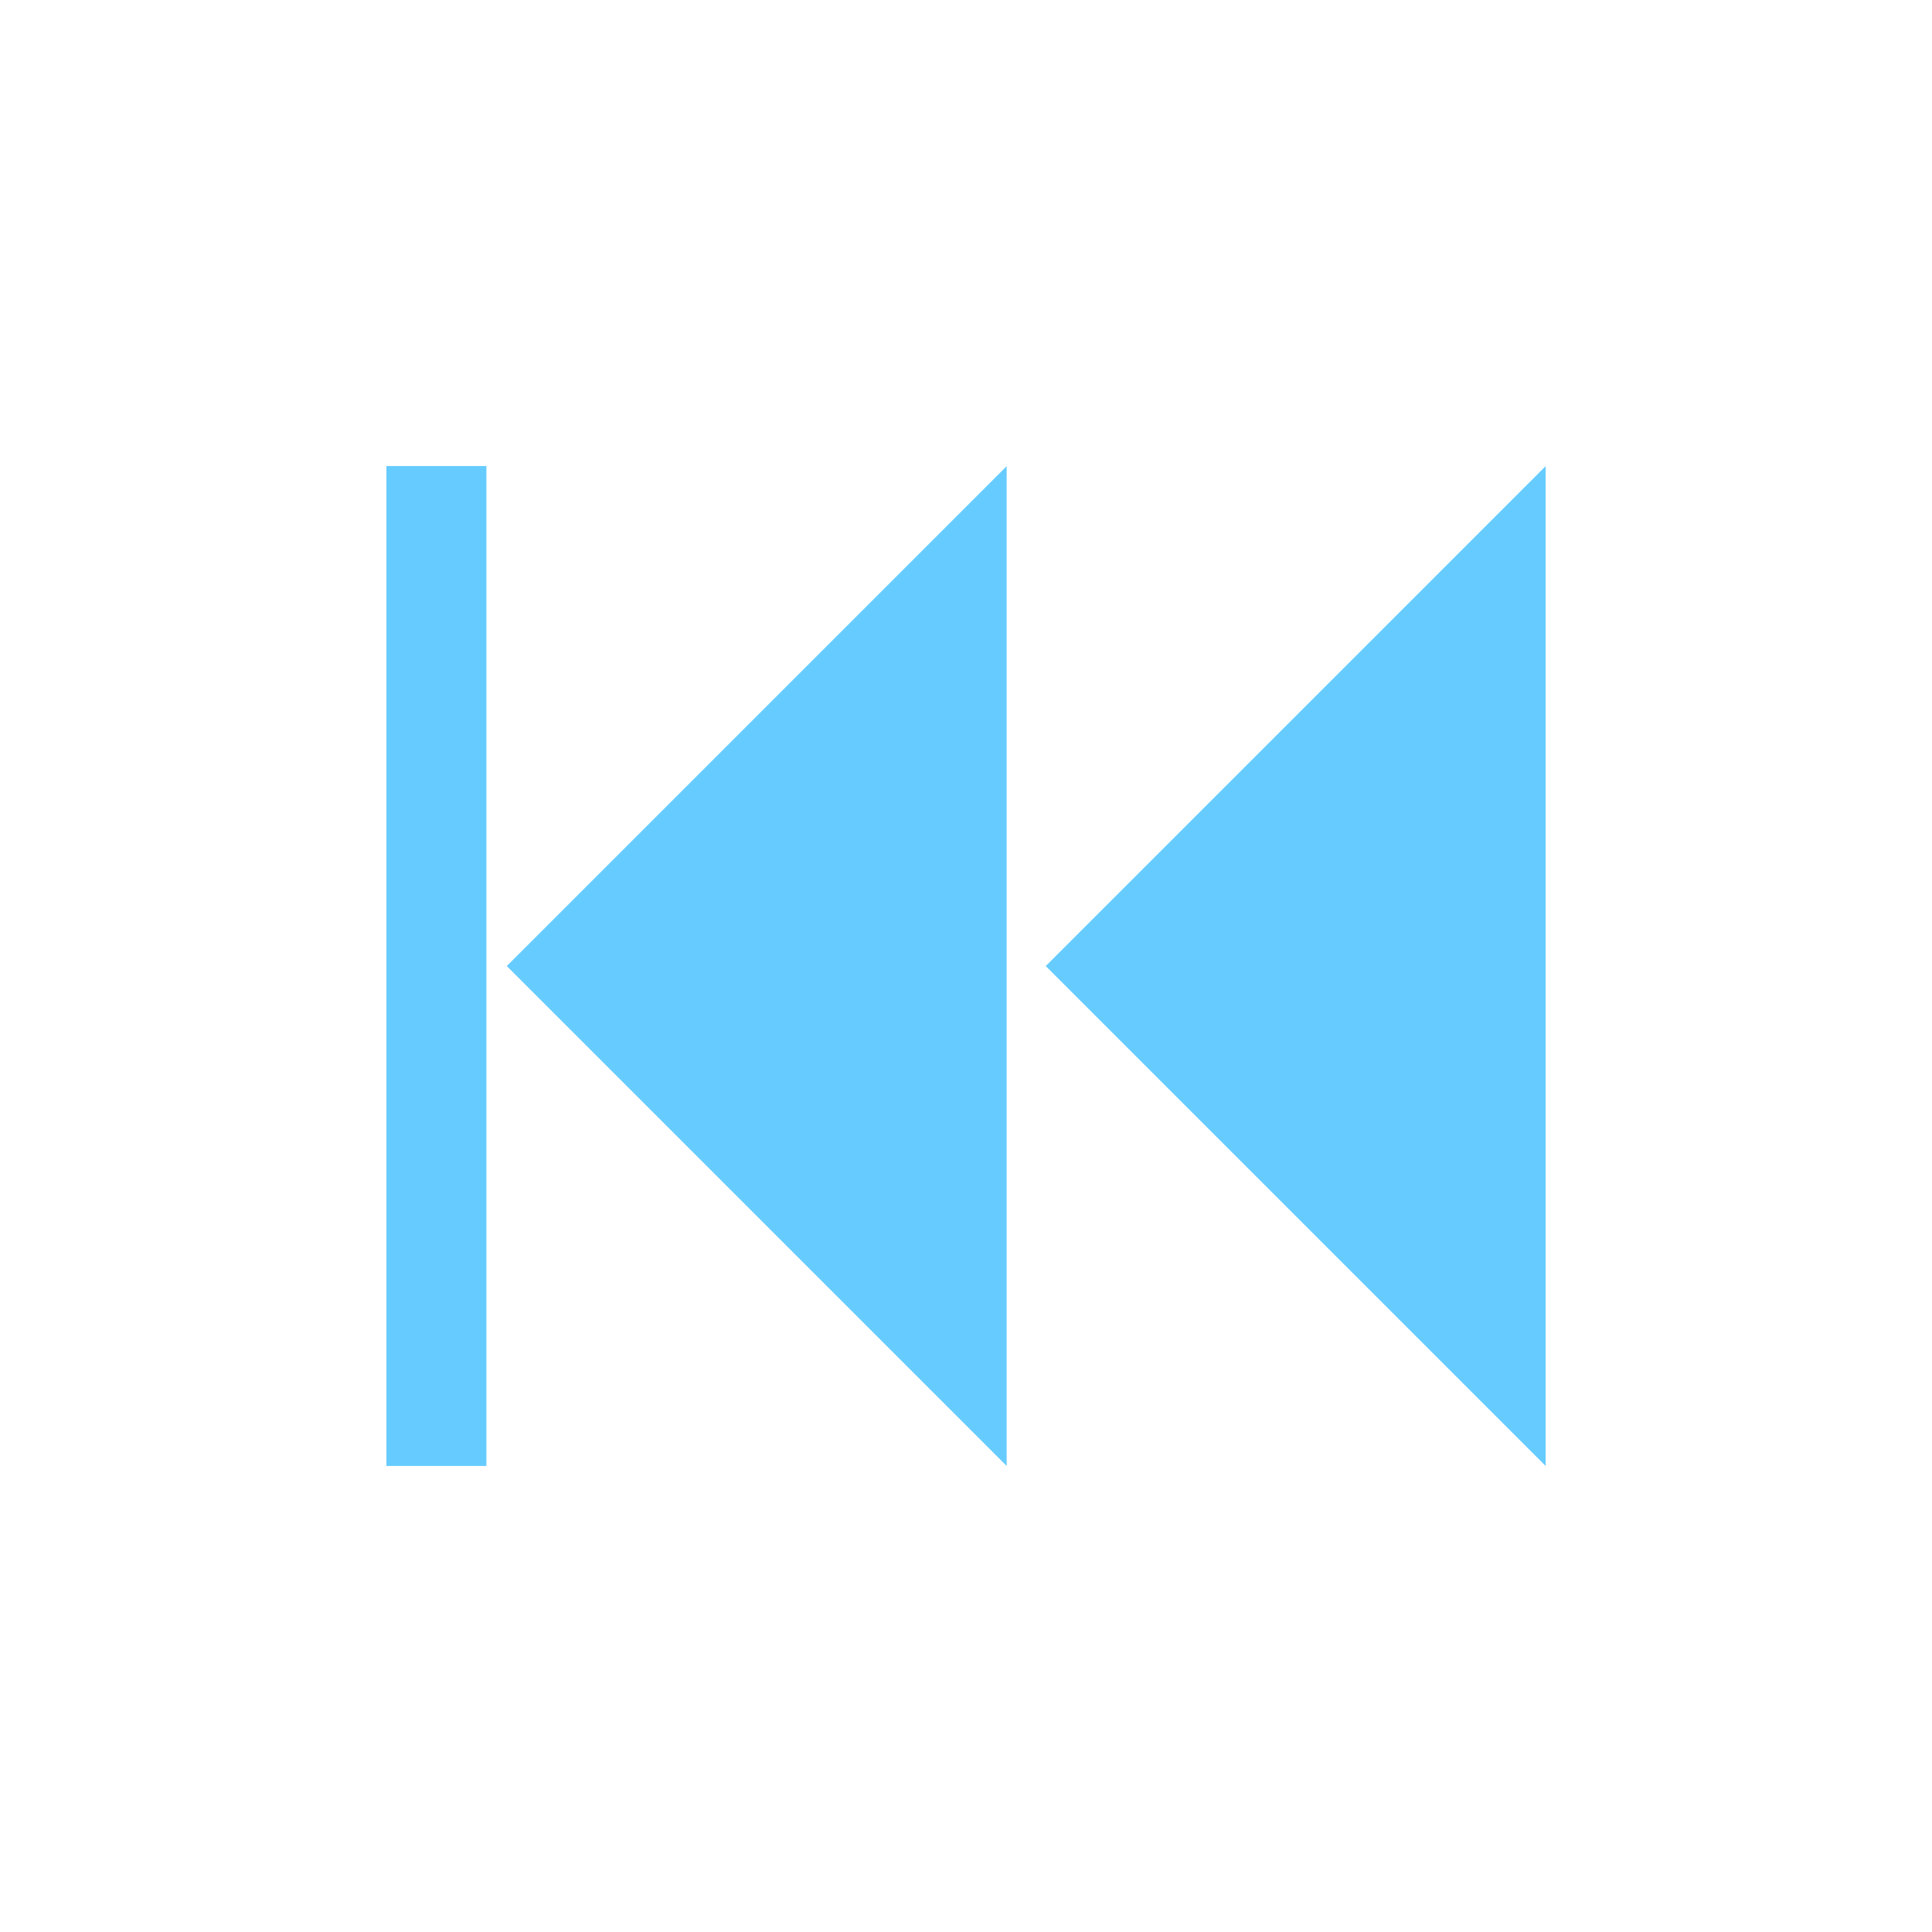
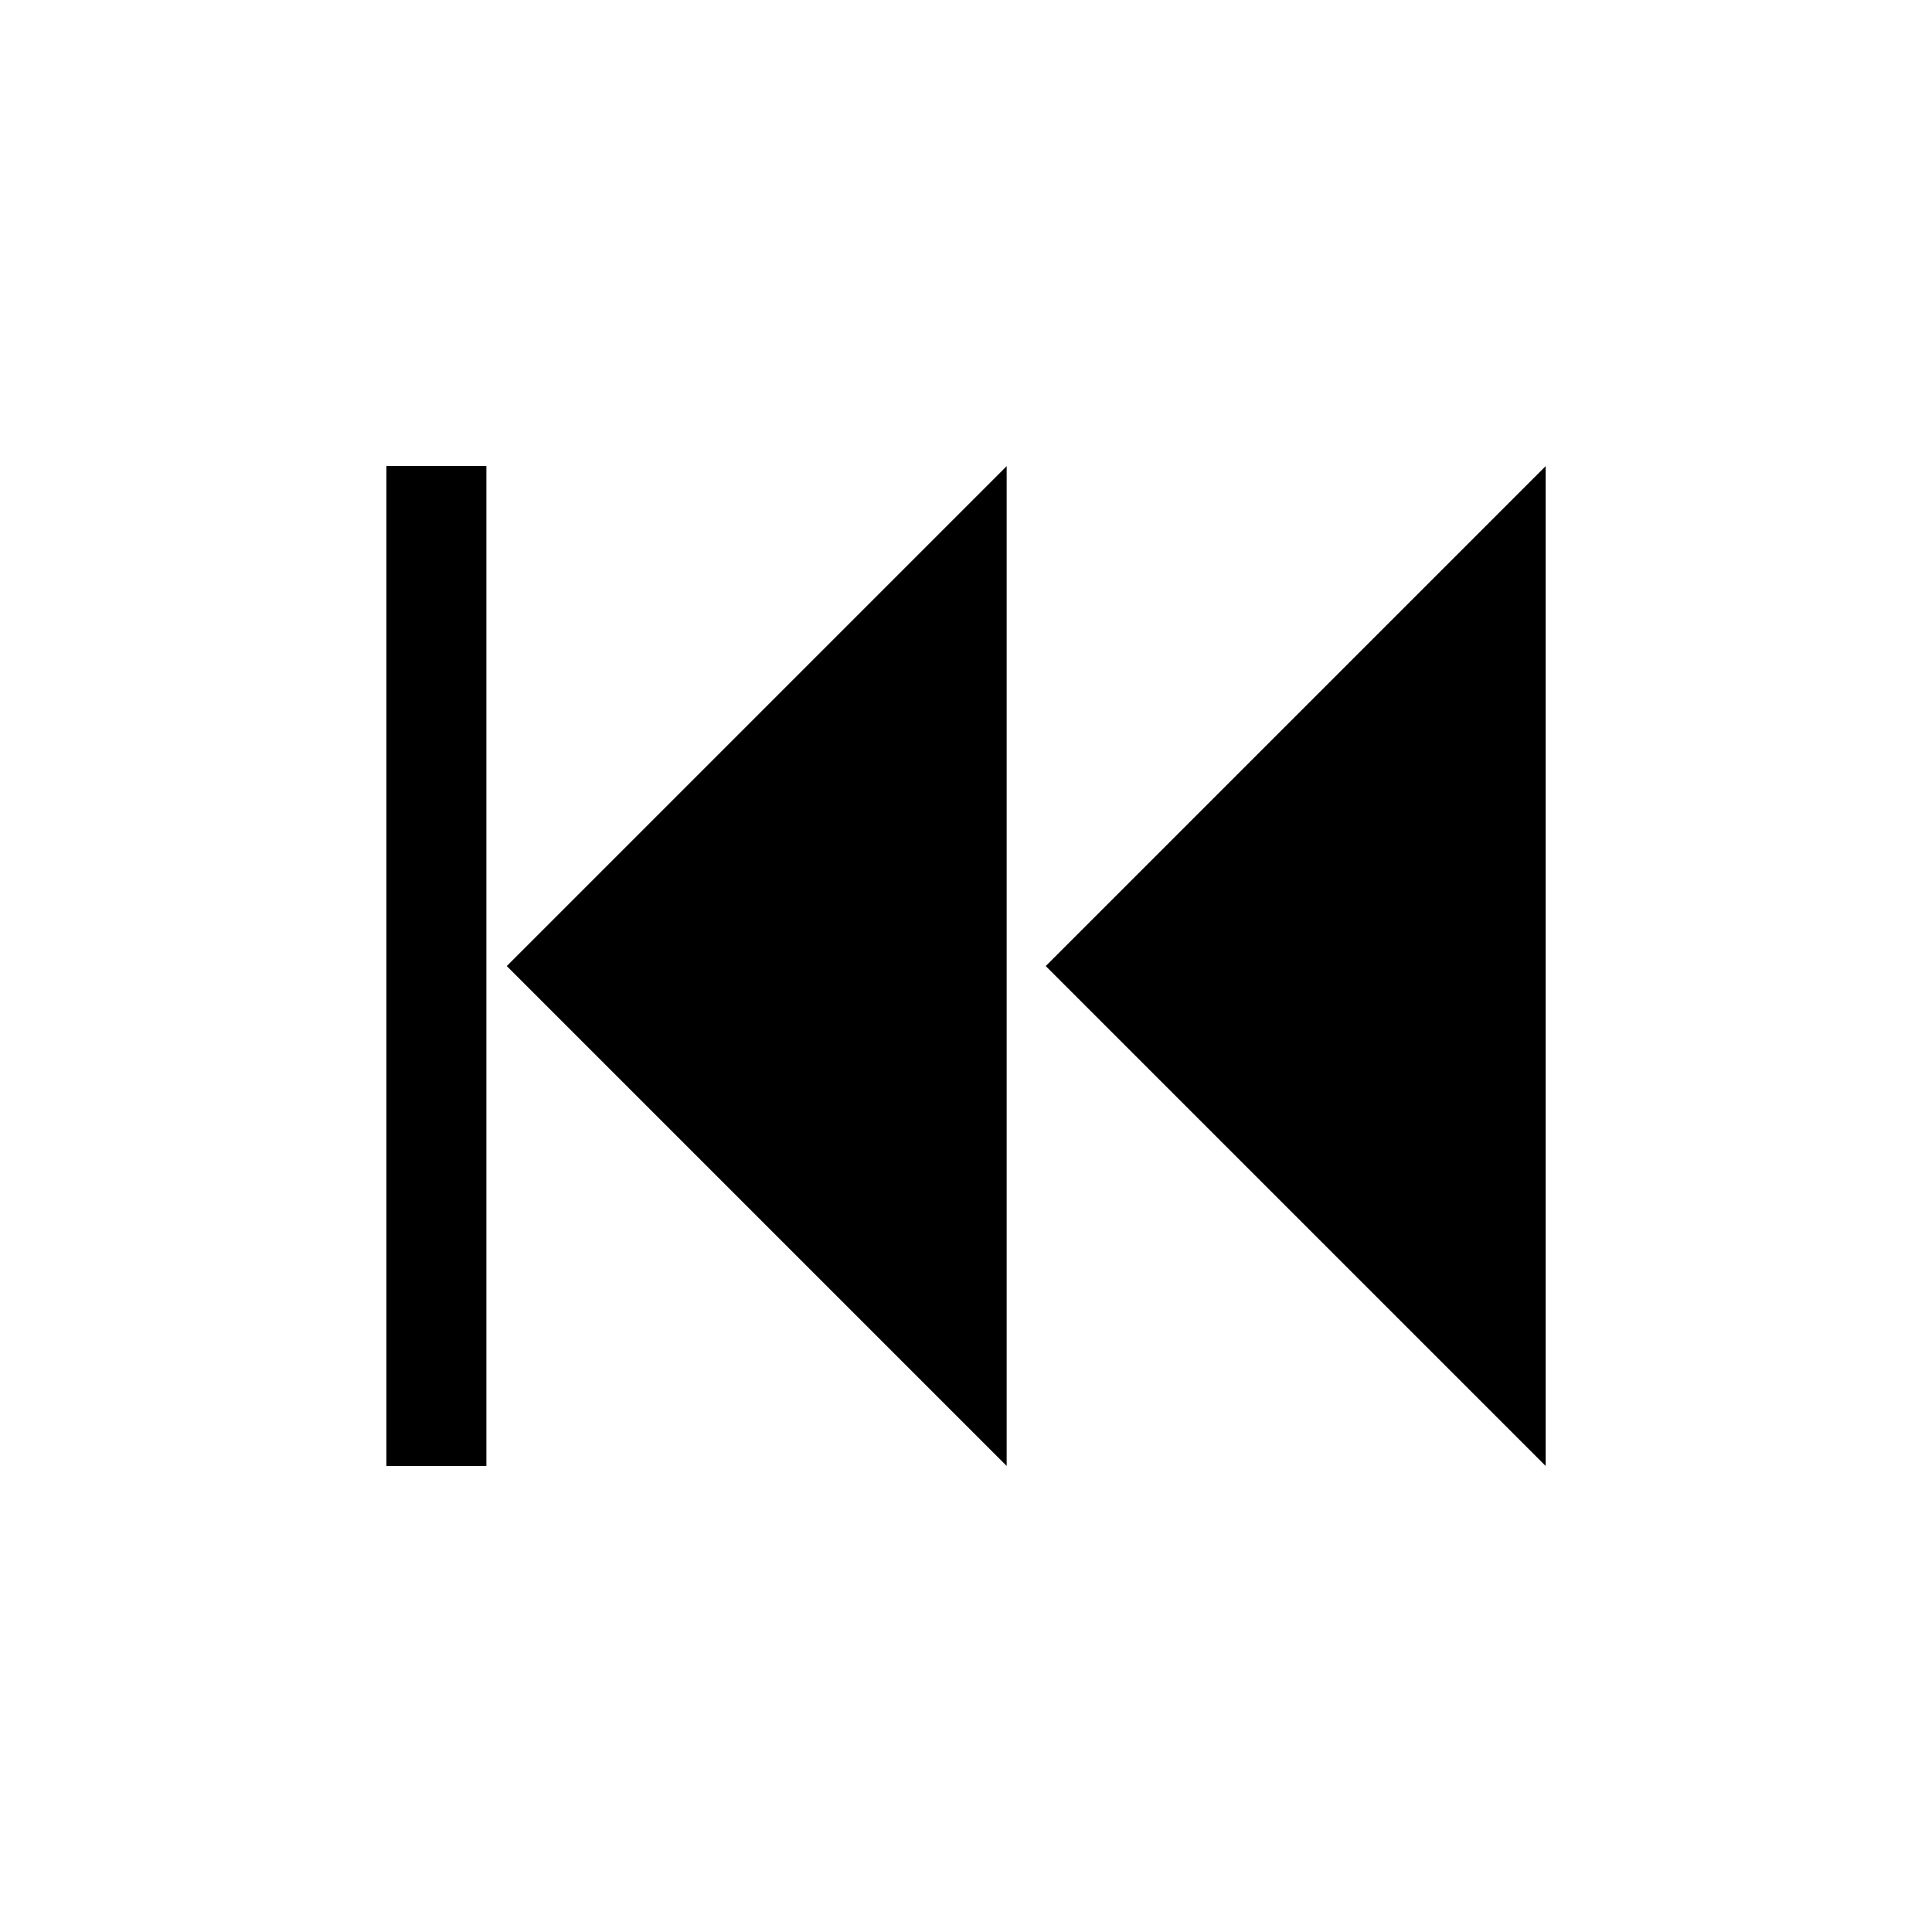
<svg xmlns="http://www.w3.org/2000/svg" width="20" height="20" viewBox="0 0 26.458 26.458" style="display:block">
  <g transform="translate(-79.375,-105.8333)">
-     <path fill="#6cf" d="m 100.542,125.909 -6.846,-6.846 6.846,-6.846 z m -7.381,0 -6.846,-6.846 6.846,-6.846 z m -7.125,0 h -1.369 v -13.693 h 1.369 z" aria-label="⏮" />
+     <path fill="#000" d="m 100.542,125.909 -6.846,-6.846 6.846,-6.846 z m -7.381,0 -6.846,-6.846 6.846,-6.846 z m -7.125,0 h -1.369 v -13.693 h 1.369 z" aria-label="⏮" />
  </g>
</svg>
